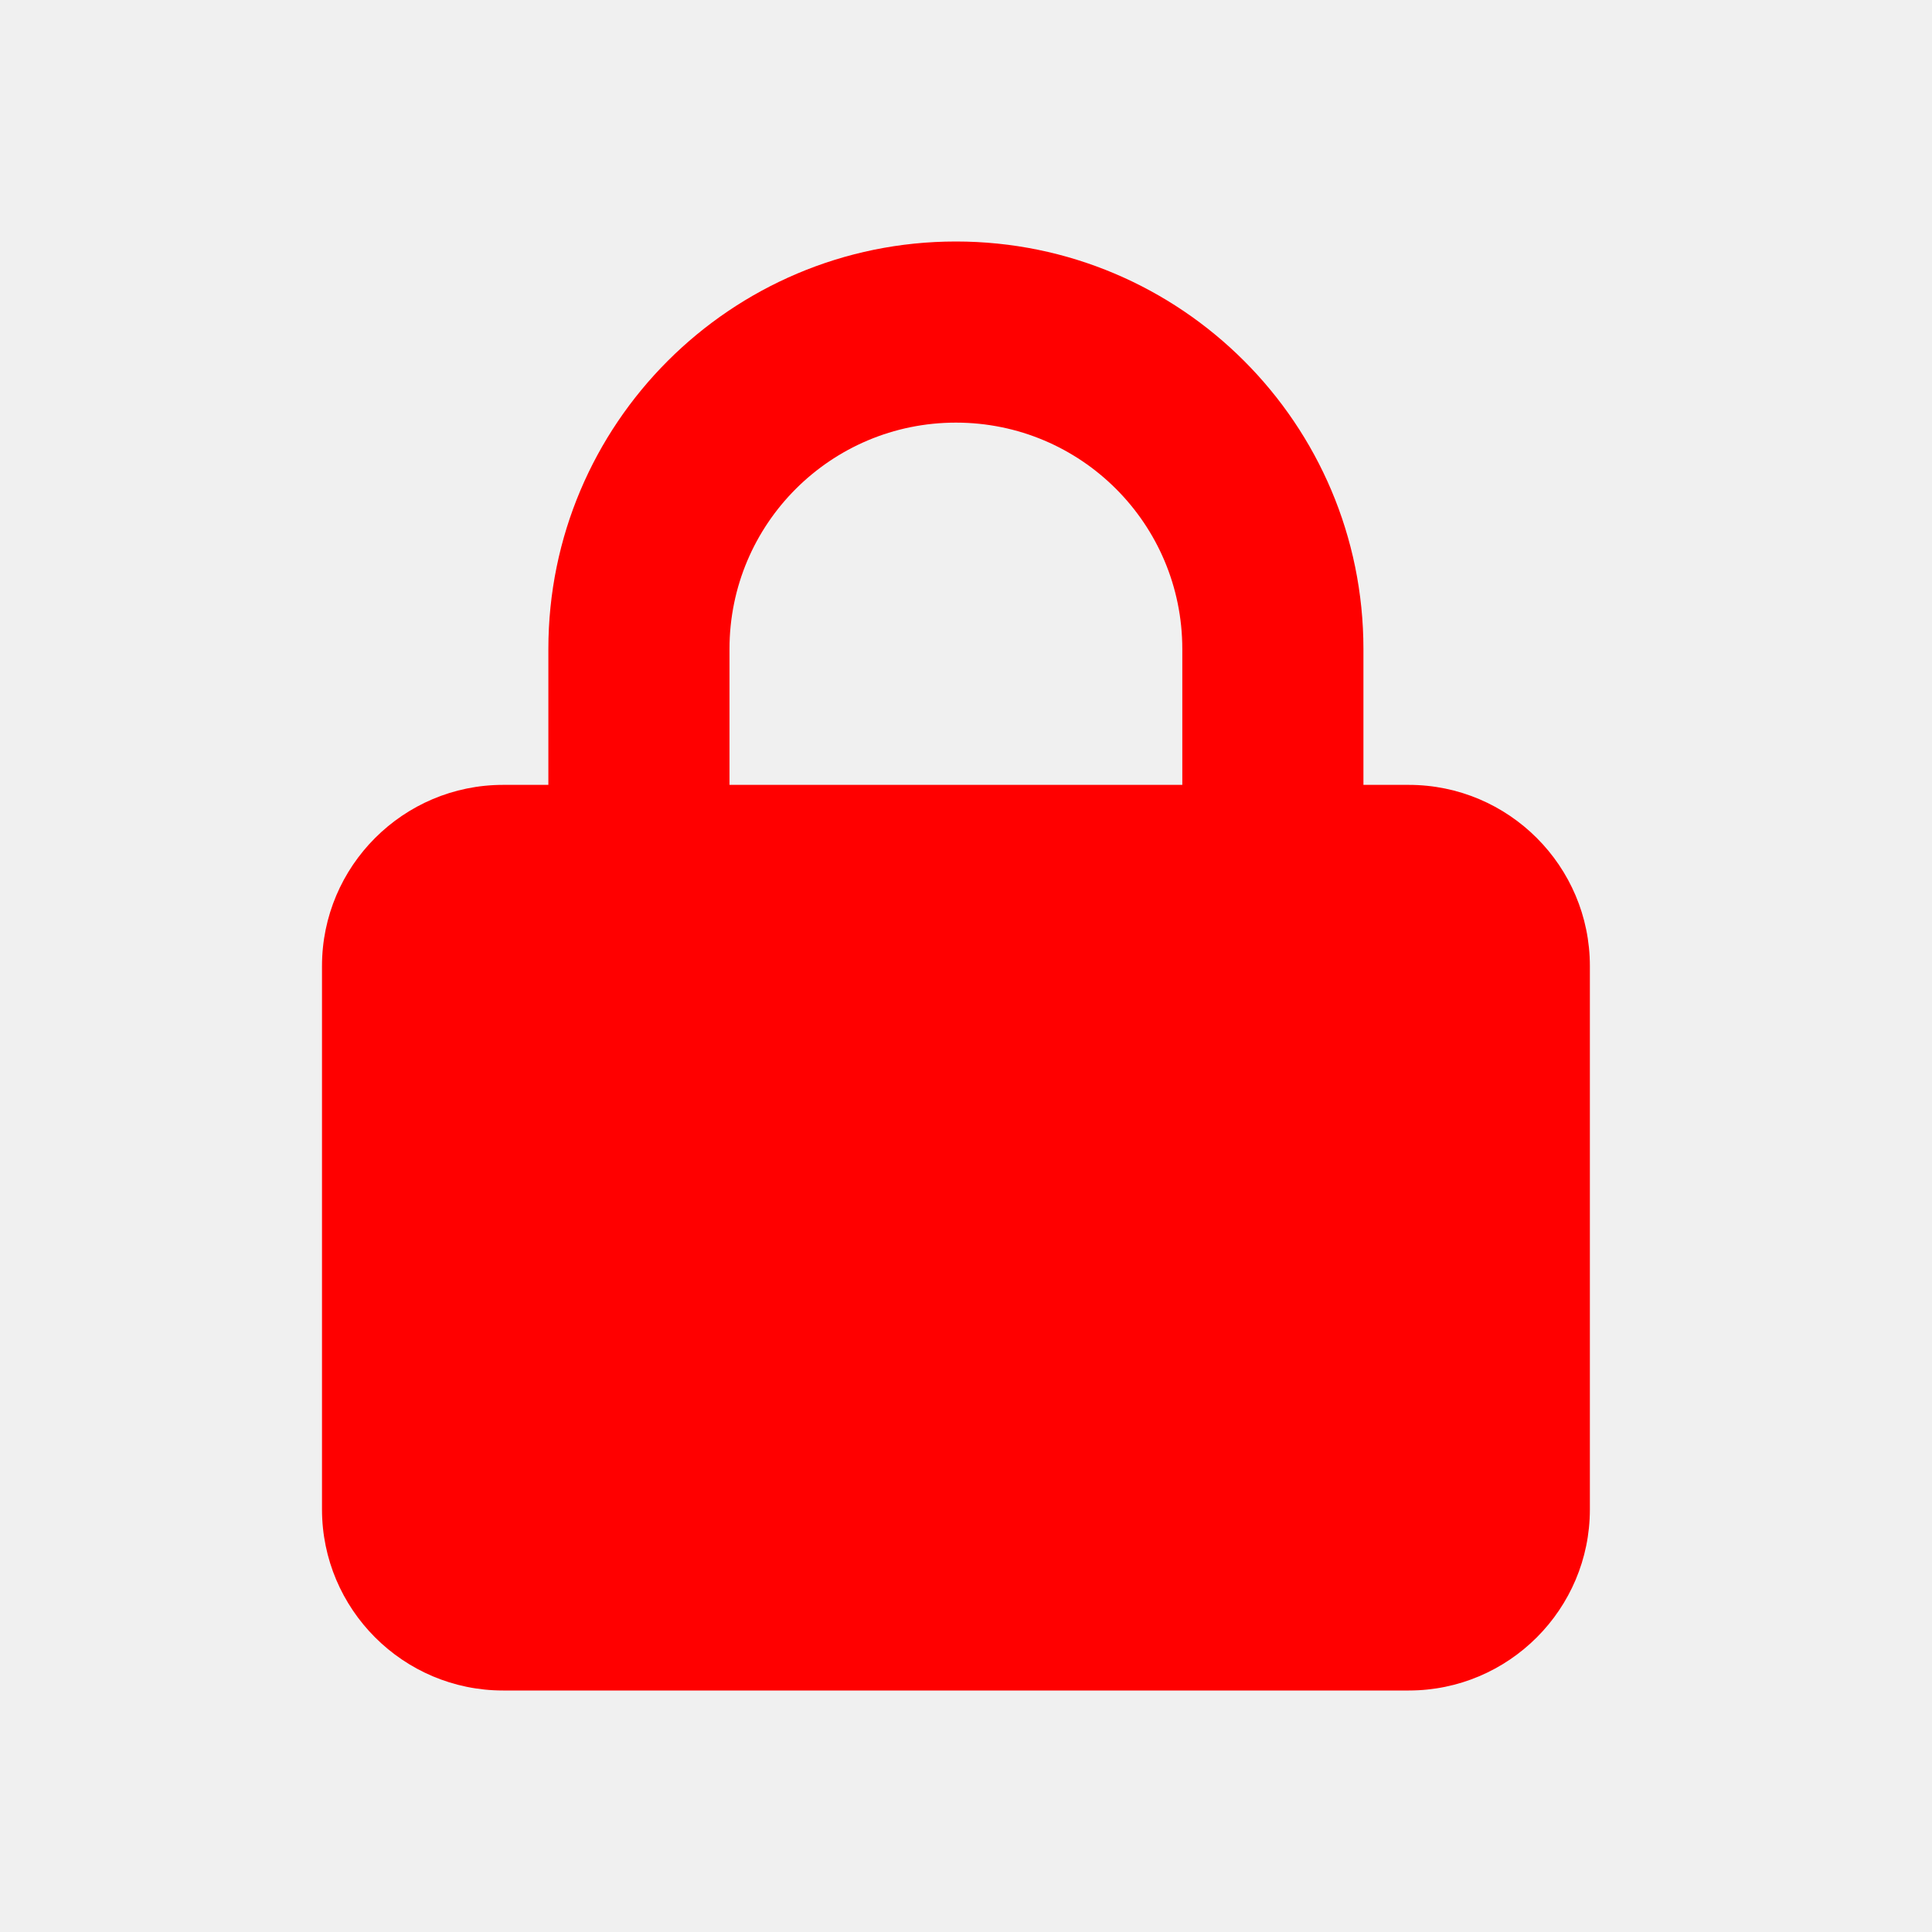
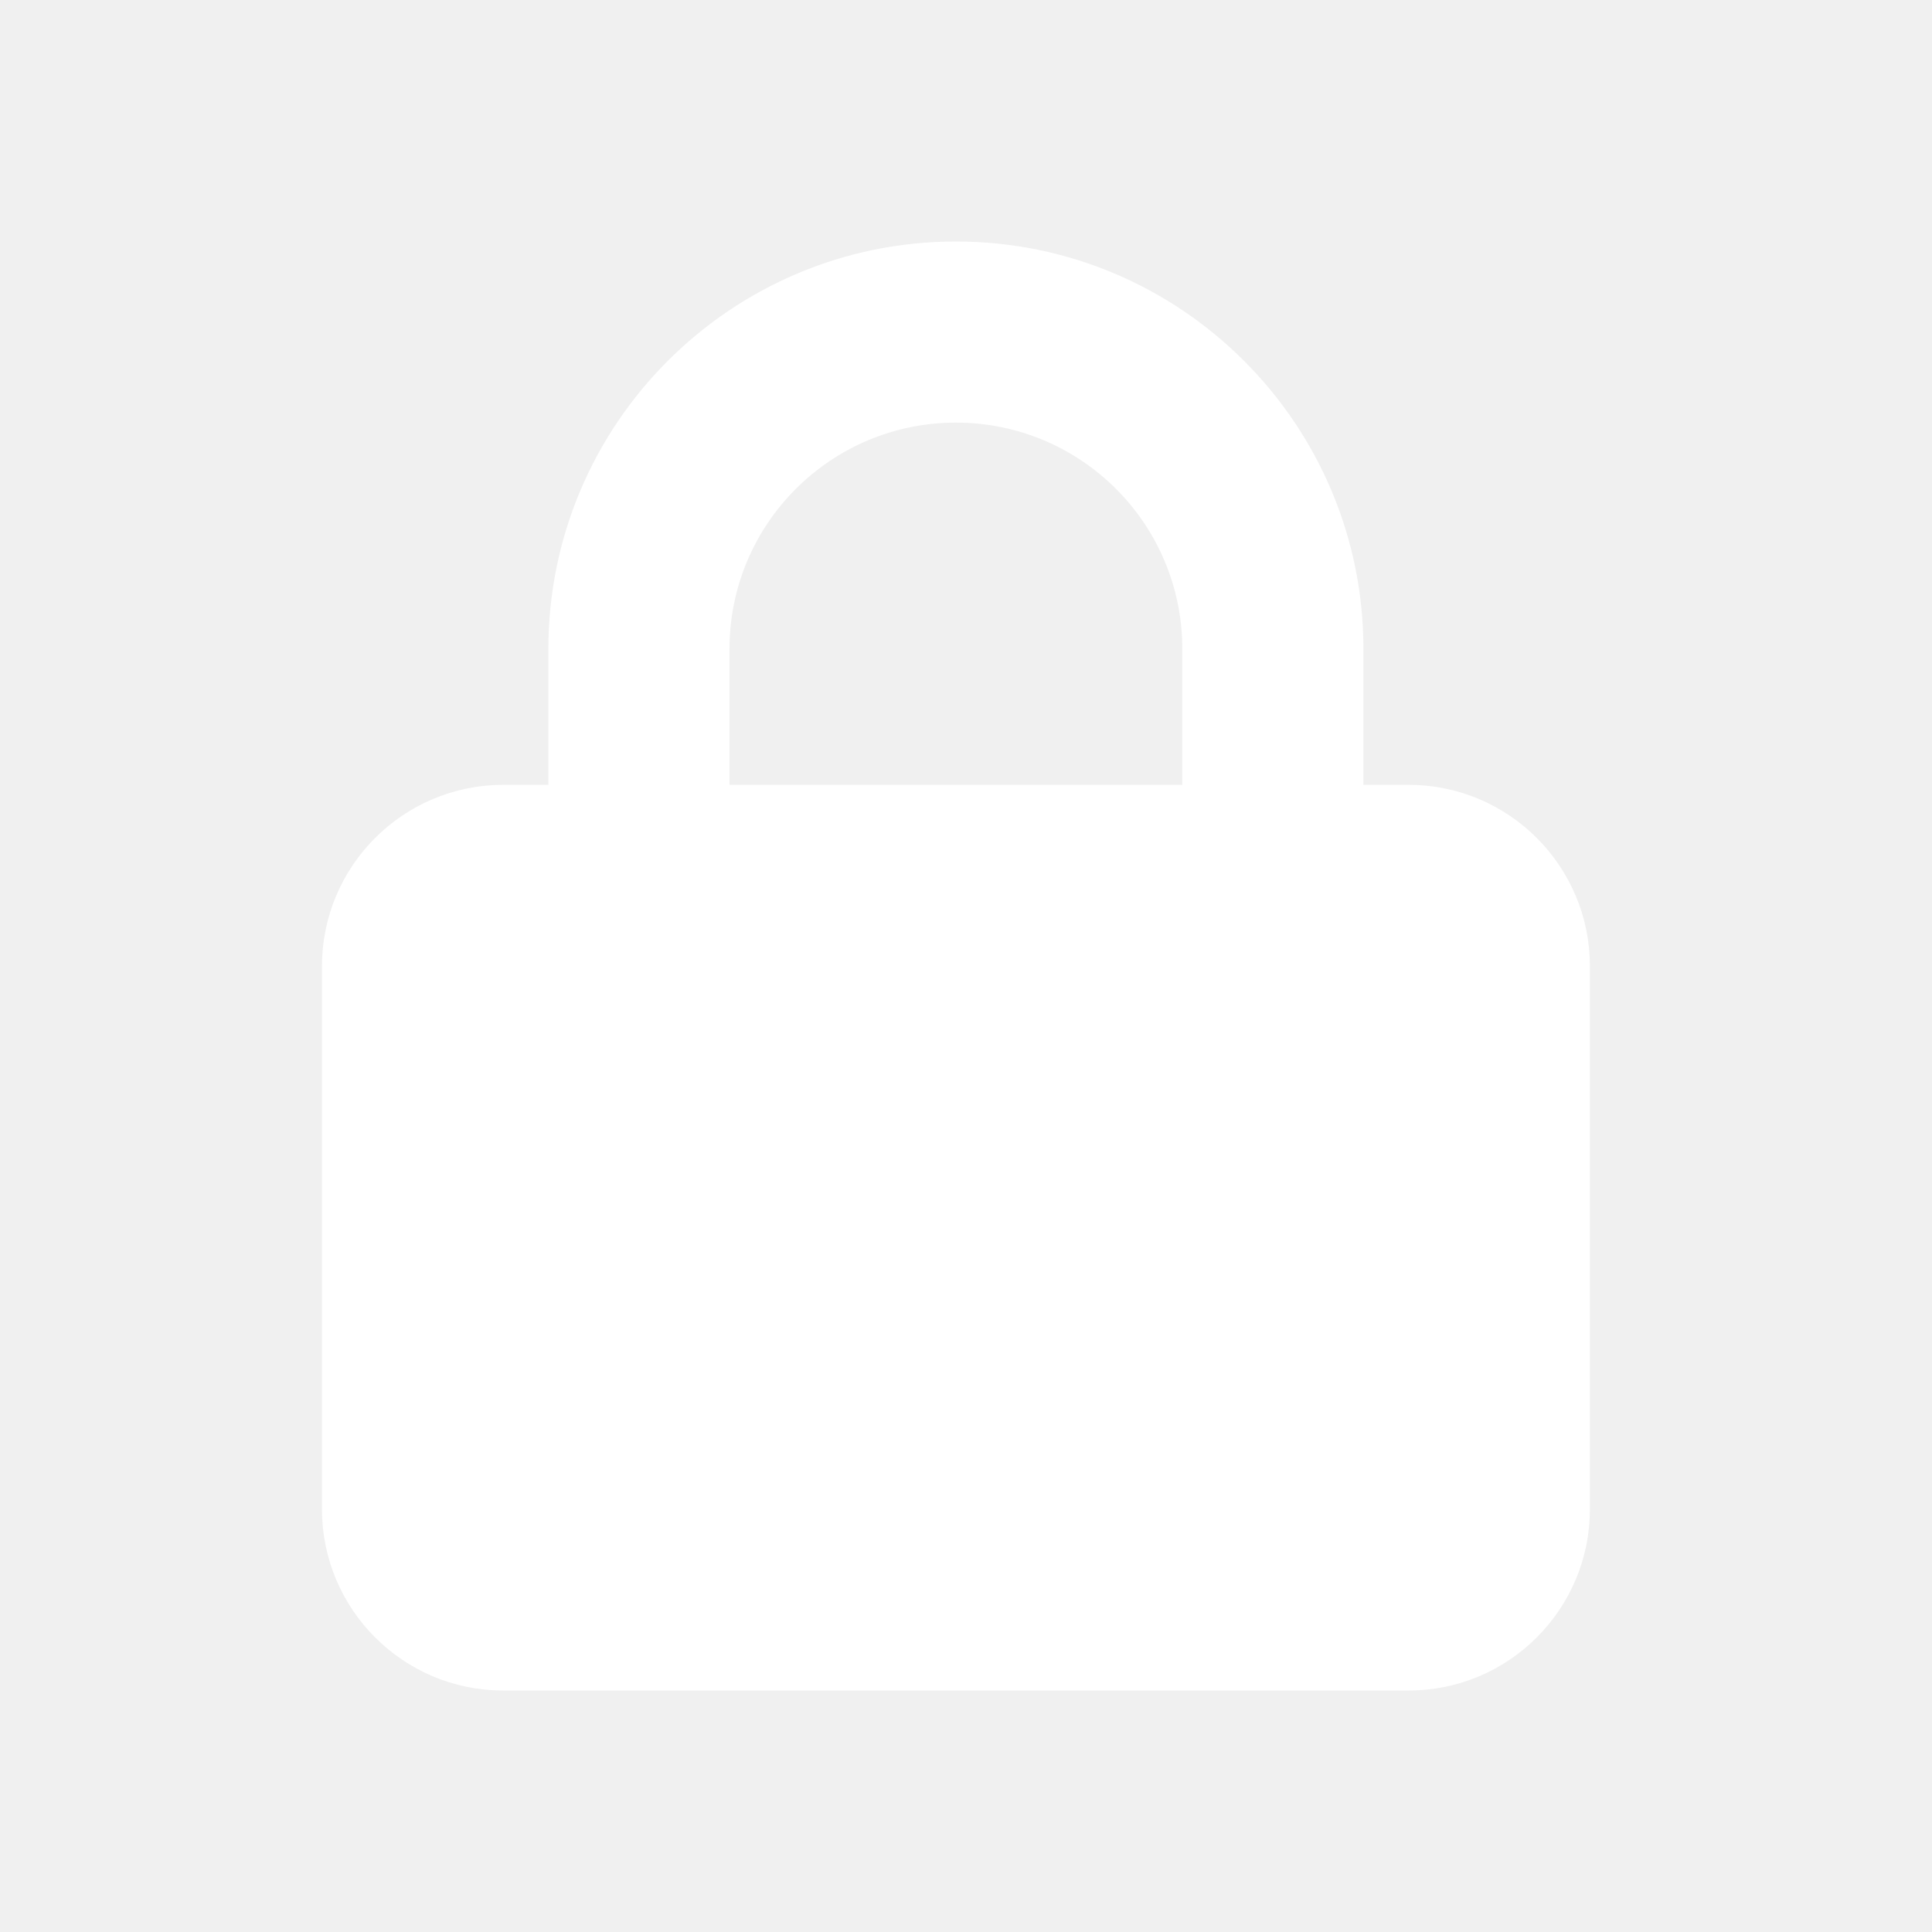
<svg xmlns="http://www.w3.org/2000/svg" width="24" height="24" viewBox="0 0 24 24" fill="none">
-   <path d="M9.062 8.062V9.75H14.687V8.062C14.687 6.508 13.429 5.25 11.875 5.25C10.321 5.25 9.062 6.508 9.062 8.062ZM6.812 9.75V8.062C6.812 5.267 9.08 3 11.875 3C14.67 3 16.937 5.267 16.937 8.062V9.75H17.5C18.741 9.75 19.75 10.759 19.75 12V18.75C19.75 19.991 18.741 21 17.5 21H6.25C5.009 21 4 19.991 4 18.75V12C4 10.759 5.009 9.75 6.25 9.75H6.812Z" fill="#FF0000" />
+   <path d="M9.062 8.062V9.75H14.687V8.062C14.687 6.508 13.429 5.25 11.875 5.25C10.321 5.25 9.062 6.508 9.062 8.062ZM6.812 9.75V8.062C6.812 5.267 9.08 3 11.875 3C14.67 3 16.937 5.267 16.937 8.062V9.75H17.5C18.741 9.75 19.75 10.759 19.75 12V18.75C19.75 19.991 18.741 21 17.5 21H6.25C5.009 21 4 19.991 4 18.75V12C4 10.759 5.009 9.75 6.25 9.75H6.812Z" fill="#FFFFFF" />
</svg>
